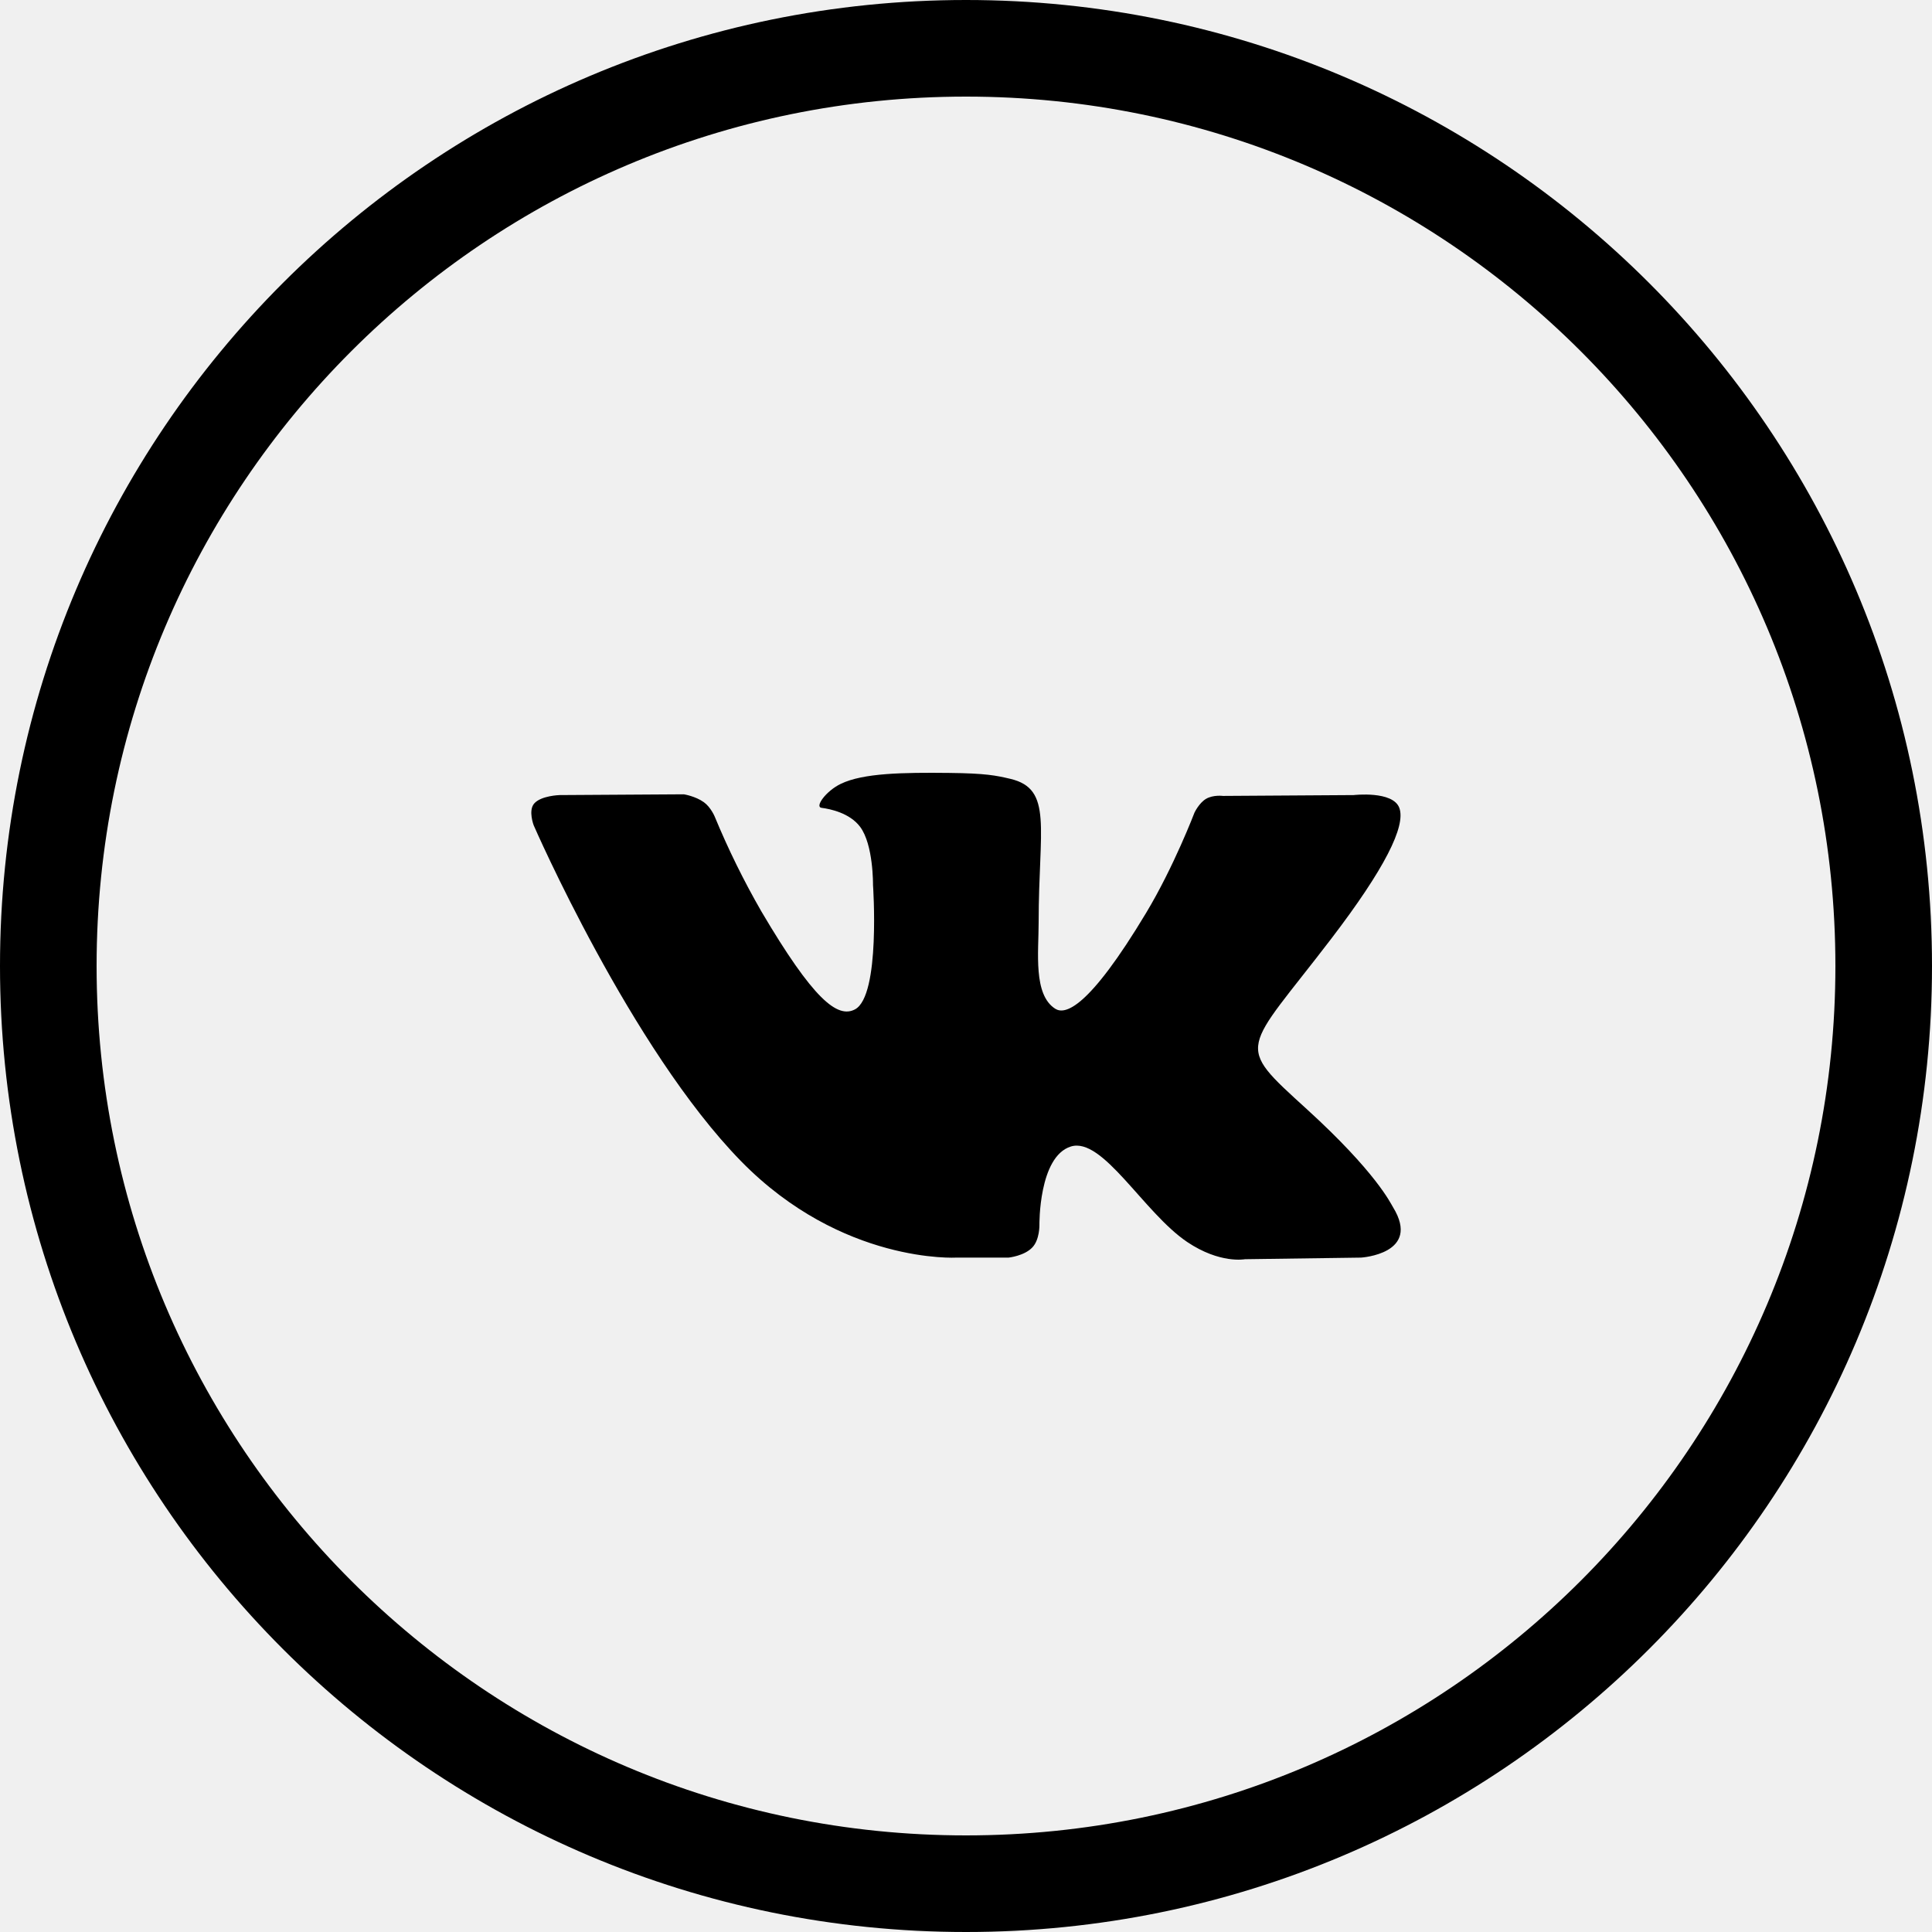
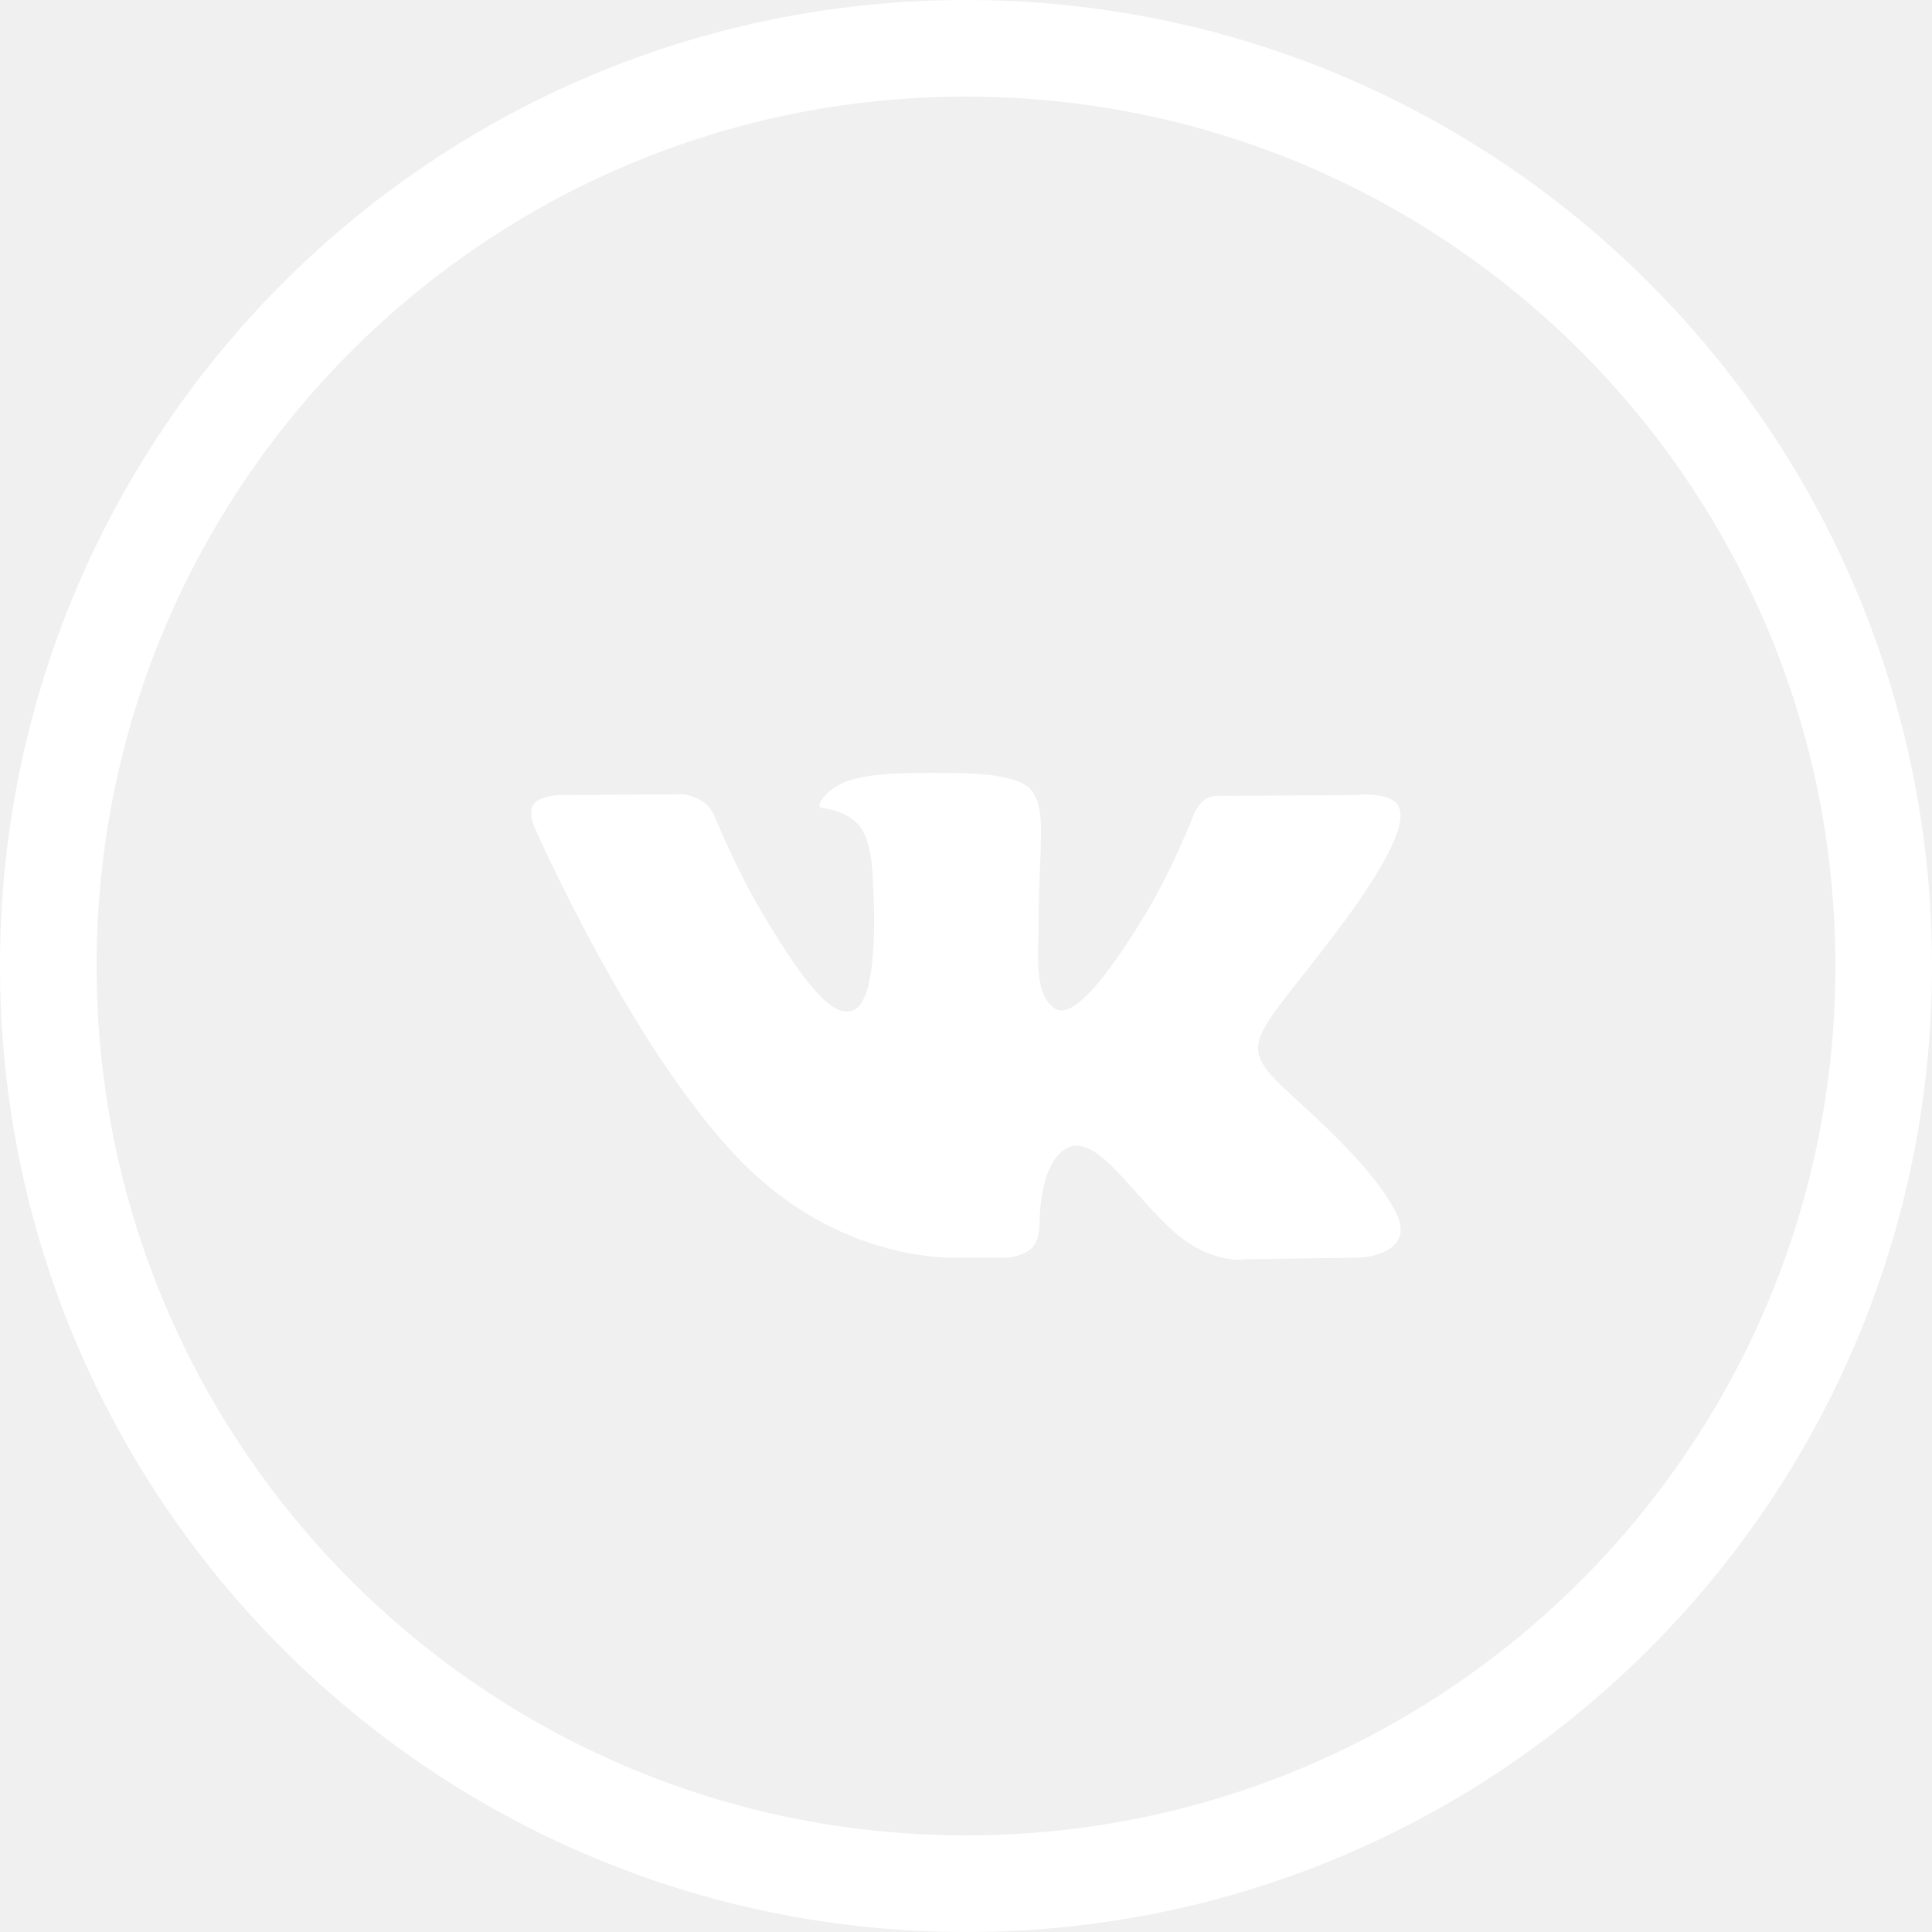
- <svg xmlns="http://www.w3.org/2000/svg" width="30" height="30" viewBox="0 0 30 30" fill="none" preserveAspectRatio="xMidYMid" data-v-9bbc42a4="" class="">
-   <circle cx="15" cy="15" r="14.25" stroke="currentColor" stroke-width="1.5" />
-   <path fill-rule="evenodd" clip-rule="evenodd" d="M15.662 19.528s.244-.026.368-.158c.115-.12.11-.348.11-.348s-.014-1.062.488-1.219c.495-.154 1.131 1.027 1.806 1.482.51.343.897.268.897.268l1.803-.025s.943-.057.496-.784c-.037-.06-.261-.54-1.34-1.523-1.132-1.03-.98-.863.382-2.645.829-1.085 1.16-1.747 1.057-2.03-.099-.271-.709-.2-.709-.2l-2.03.013s-.15-.02-.262.045c-.109.064-.18.214-.18.214s-.32.84-.749 1.554c-.904 1.506-1.265 1.586-1.413 1.492-.344-.218-.258-.876-.258-1.343 0-1.46.226-2.07-.439-2.227-.22-.052-.383-.086-.947-.092-.725-.008-1.338.002-1.685.169-.23.11-.41.358-.3.373.134.017.438.08.599.295.208.278.2.902.2.902s.12 1.718-.279 1.932c-.273.146-.648-.153-1.454-1.52a12.6 12.6 0 01-.725-1.473s-.06-.145-.168-.223c-.13-.094-.311-.123-.311-.123l-1.929.012s-.29.008-.396.132c-.094.11-.007.337-.007.337s1.51 3.468 3.22 5.216c1.568 1.602 3.348 1.497 3.348 1.497h.807z" fill="currentColor">
- </path>
+ <svg xmlns="http://www.w3.org/2000/svg" width="30" height="30" viewBox="0 0 30 30" fill="none">
+   <circle cx="15" cy="15" r="14.25" stroke="white" stroke-width="1.5" />
+   <path fill-rule="evenodd" clip-rule="evenodd" d="M15.662 19.528C15.662 19.528 15.906 19.502 16.03 19.37C16.145 19.25 16.141 19.022 16.141 19.022C16.141 19.022 16.126 17.96 16.628 17.803C17.123 17.649 17.759 18.83 18.434 19.285C18.944 19.628 19.331 19.553 19.331 19.553L21.134 19.528C21.134 19.528 22.077 19.471 21.63 18.744C21.593 18.684 21.369 18.205 20.289 17.221C19.158 16.191 19.31 16.358 20.672 14.576C21.501 13.491 21.832 12.829 21.729 12.545C21.63 12.274 21.02 12.346 21.02 12.346L18.991 12.359C18.991 12.359 18.84 12.339 18.728 12.404C18.619 12.468 18.549 12.618 18.549 12.618C18.549 12.618 18.228 13.457 17.799 14.172C16.895 15.678 16.534 15.758 16.386 15.664C16.042 15.446 16.128 14.788 16.128 14.321C16.128 12.86 16.354 12.252 15.689 12.094C15.469 12.042 15.306 12.008 14.742 12.002C14.017 11.995 13.405 12.004 13.057 12.171C12.826 12.282 12.648 12.529 12.757 12.543C12.891 12.561 13.195 12.624 13.356 12.839C13.564 13.117 13.556 13.741 13.556 13.741C13.556 13.741 13.676 15.459 13.277 15.673C13.004 15.819 12.629 15.52 11.822 14.153C11.41 13.453 11.098 12.68 11.098 12.68C11.098 12.68 11.038 12.535 10.931 12.457C10.8 12.363 10.619 12.334 10.619 12.334L8.69 12.346C8.69 12.346 8.4 12.354 8.294 12.478C8.2 12.588 8.287 12.815 8.287 12.815C8.287 12.815 9.797 16.283 11.507 18.031C13.075 19.633 14.855 19.528 14.855 19.528H15.662Z" fill="white" />
</svg>
